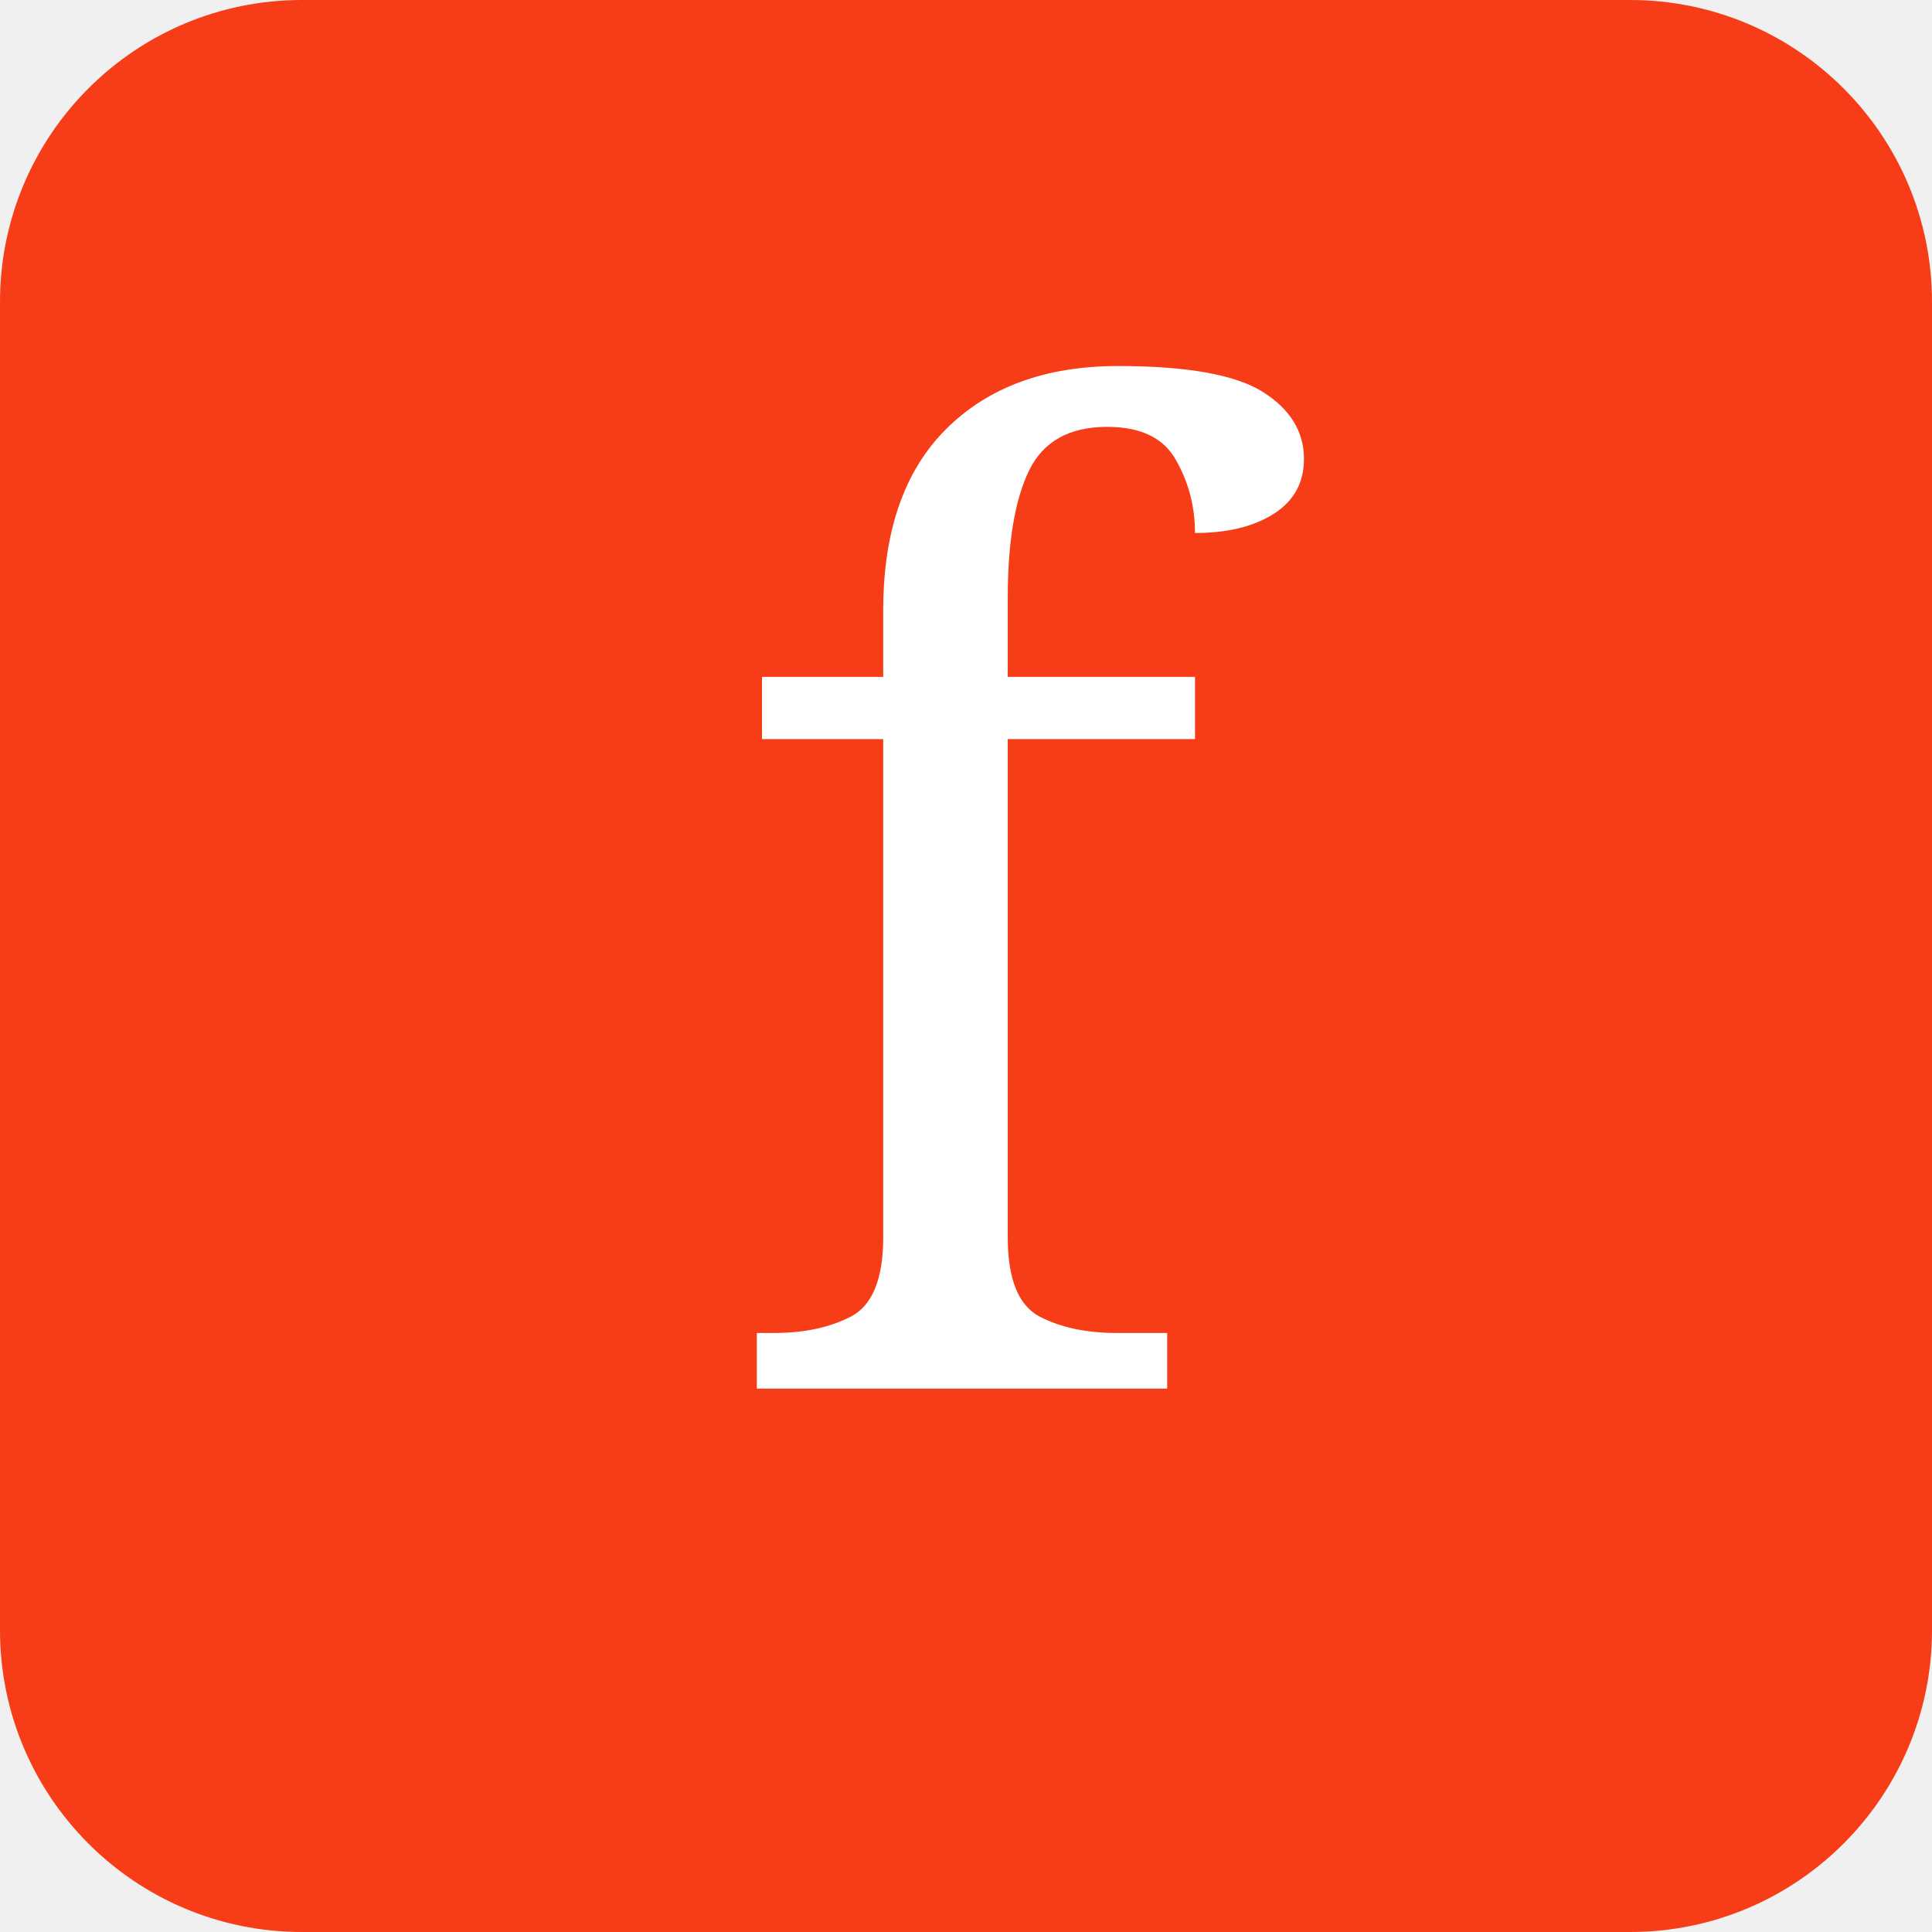
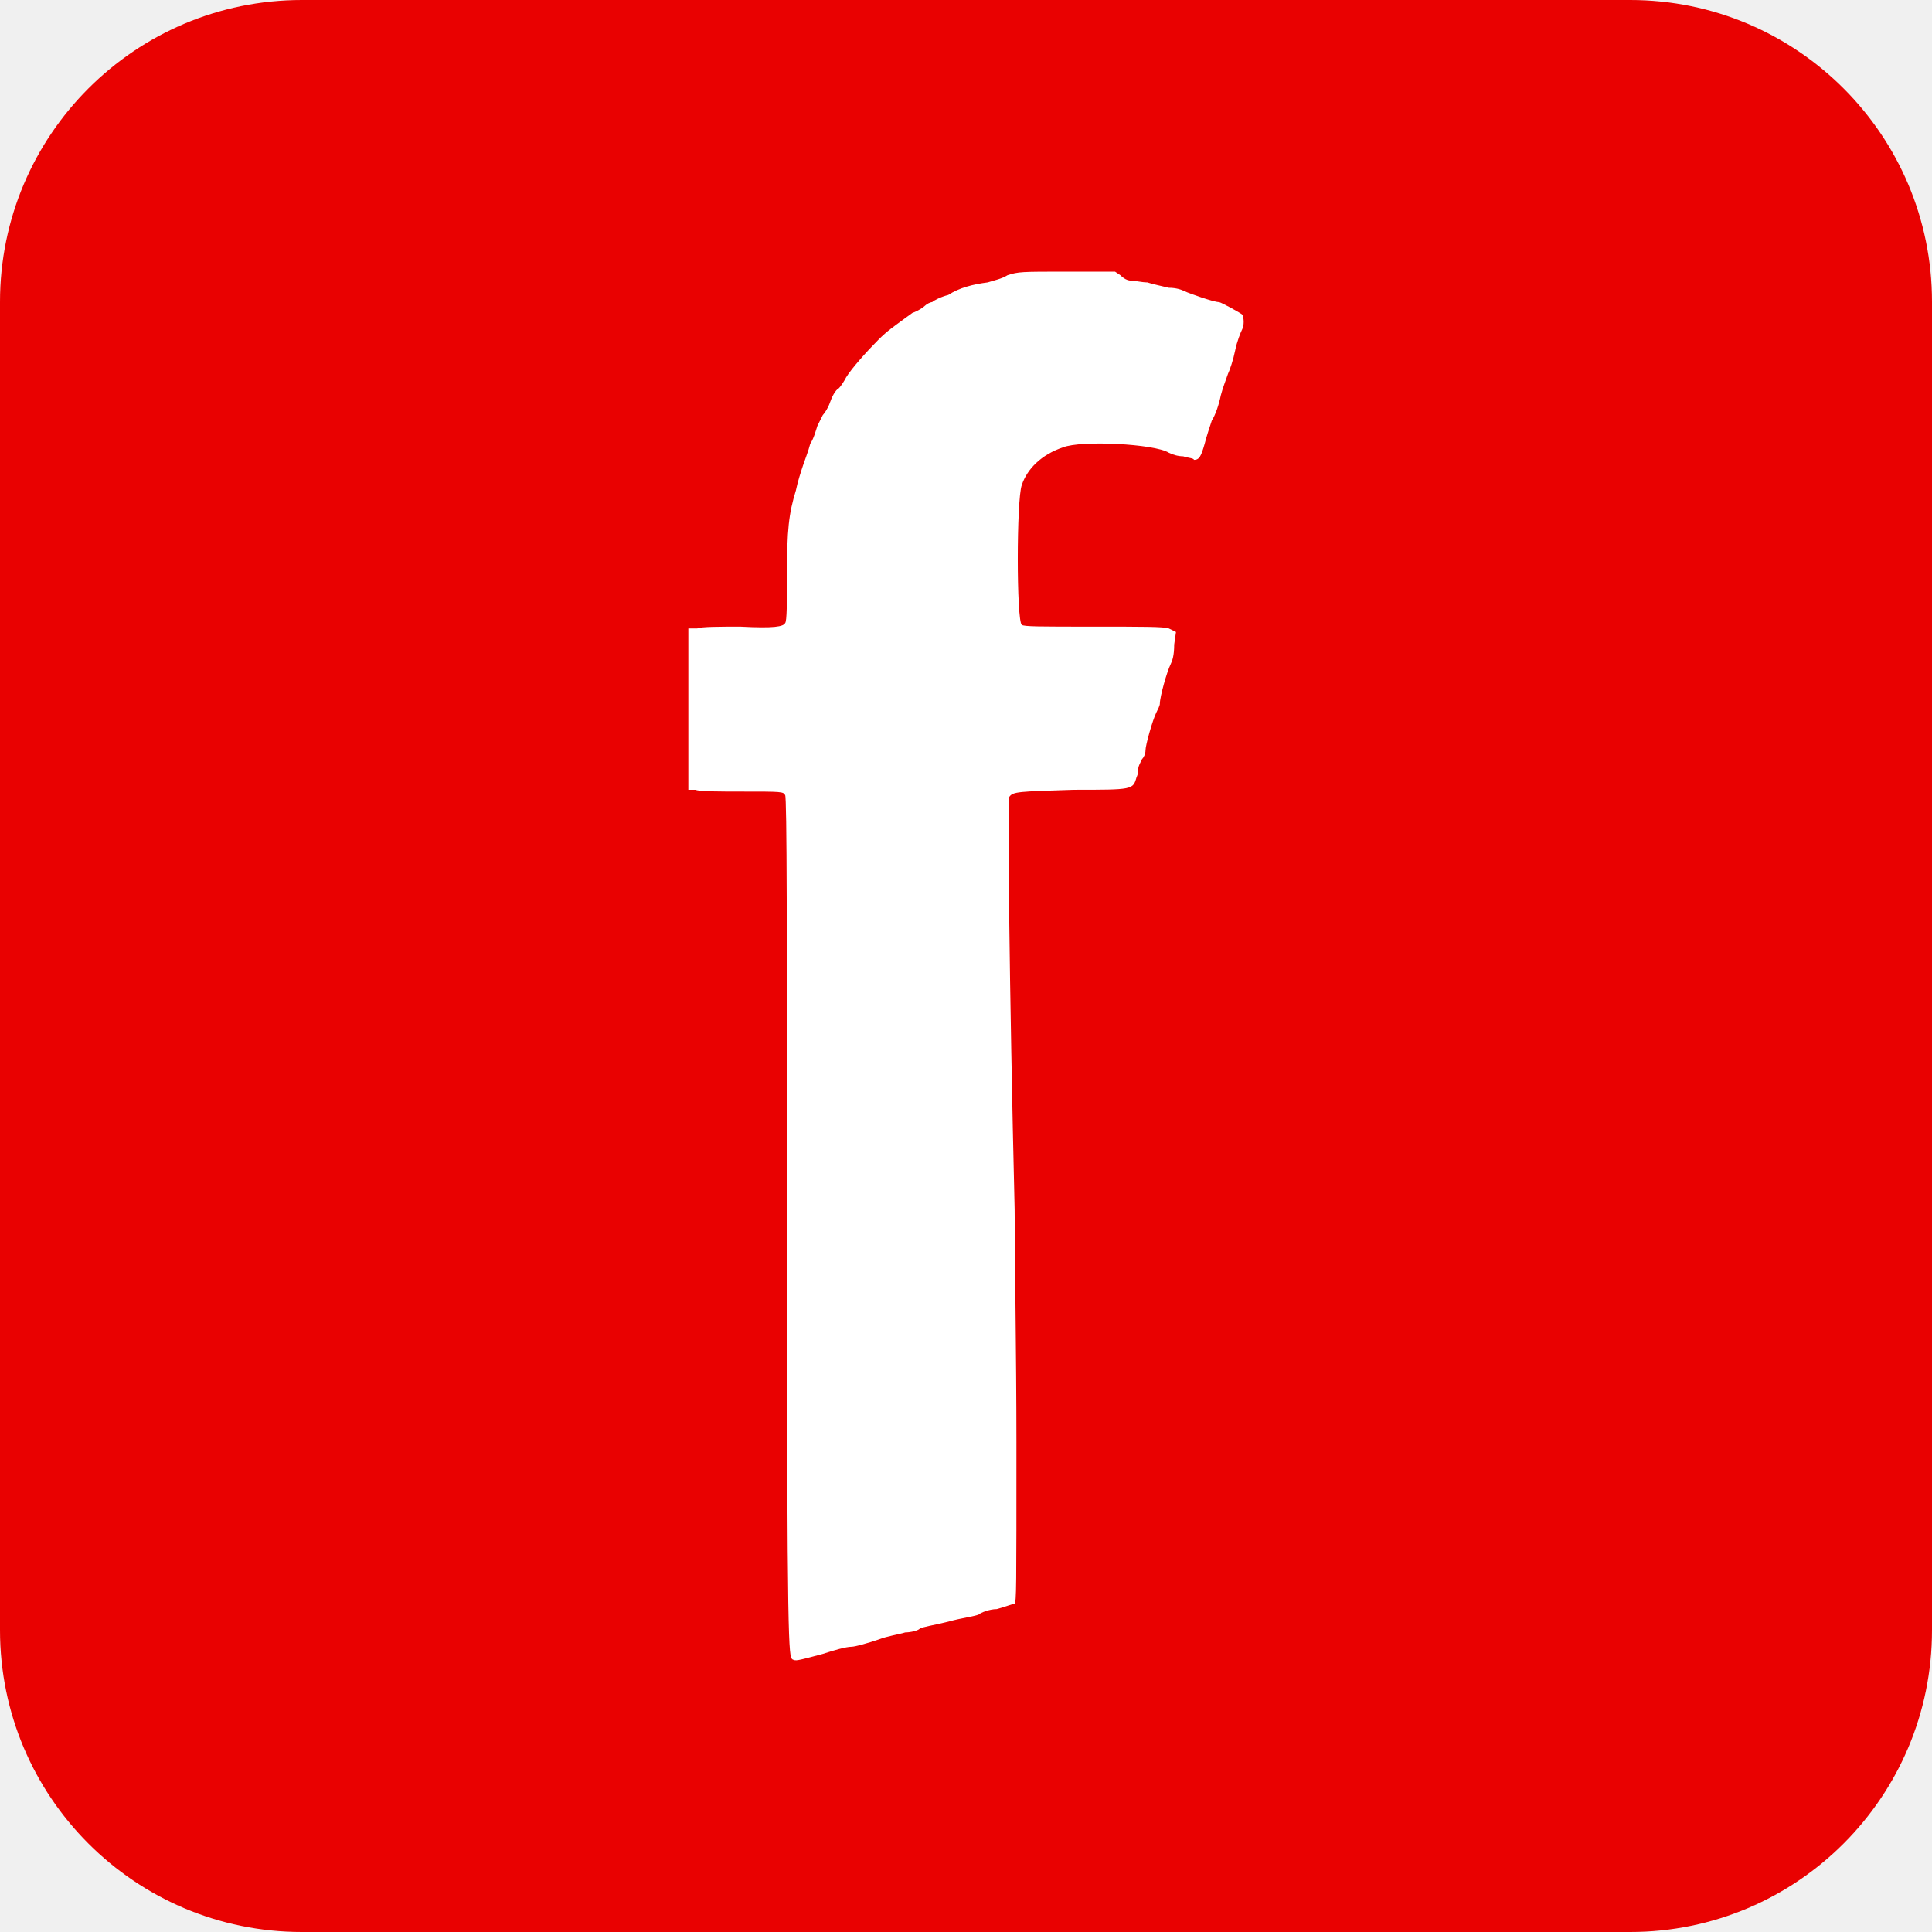
<svg xmlns="http://www.w3.org/2000/svg" viewBox="0 0 64 64">
-   <rect width="64" height="64" rx="10" fill="#f63d18" />
-   <text x="32" y="46" text-anchor="middle" font-family="Georgia,serif" font-size="44" fill="#fff">f</text>
+   <rect width="64" height="64" rx="10" fill="#E90101" />
+   <path fill="#fff" transform="translate(22.802 55.026) scale(0.05939 -0.05939)" d="M178 773 c-3 -2 -8 -3 -11 -4 -8 -1 -16 -3 -22 -7 -4 -1 -8 -3 -9 -4 -1 0 -3 -1 -4 -2 -1 -1 -4 -3 -7 -4 -11 -8 -14 -10 -19 -15 -6 -6 -15 -16 -18 -21 -1 -2 -3 -5 -4 -6 -2 -1 -4 -5 -5 -8 -1 -3 -3 -6 -4 -7 -1 -2 -2 -4 -3 -6 -1 -3 -2 -7 -4 -10 -1 -4 -3 -9 -4 -12 -1 -3 -3 -9 -4 -14 -4 -13 -5 -22 -5 -48 0 -14 0 -25 -1 -26 -1 -2 -6 -3 -25 -2 -11 0 -22 0 -24 -1 l-5 0 0 -45 0 -45 4 0 c2 -1 14 -1 26 -1 22 0 23 0 24 -2 1 -1 1 -76 1 -241 0 -238 1 -239 3 -241 2 -1 2 -1 17 3 6 2 13 4 16 4 2 0 9 2 15 4 5 2 12 3 15 4 3 0 7 1 8 2 1 1 8 2 16 4 7 2 15 3 17 4 1 1 6 3 10 3 4 1 9 3 10 3 1 2 1 6 1 90 0 48 -1 106 -1 130 -3 126 -4 226 -3 230 2 3 5 3 36 4 33 0 33 0 35 7 1 2 1 4 1 5 0 1 1 3 2 5 1 1 2 3 2 5 0 3 4 17 6 21 1 2 2 4 2 5 0 4 4 18 6 22 1 2 2 5 2 11 l1 7 -4 2 c-3 1 -14 1 -42 1 -30 0 -39 0 -40 1 -3 2 -3 70 0 78 3 9 11 17 23 21 10 4 51 2 59 -3 2 -1 5 -2 8 -2 3 -1 6 -1 6 -2 3 0 4 2 6 9 1 4 3 10 4 13 2 3 4 9 5 14 1 4 3 9 4 12 1 2 3 8 4 13 1 5 3 10 4 12 1 2 1 6 0 8 -1 1 -12 7 -13 7 -3 0 -17 5 -19 6 -2 1 -5 2 -9 2 -4 1 -9 2 -12 3 -3 0 -7 1 -9 1 -2 0 -4 1 -6 3 l-3 2 -27 0 c-25 0 -27 0 -33 -2z" />
</svg>
